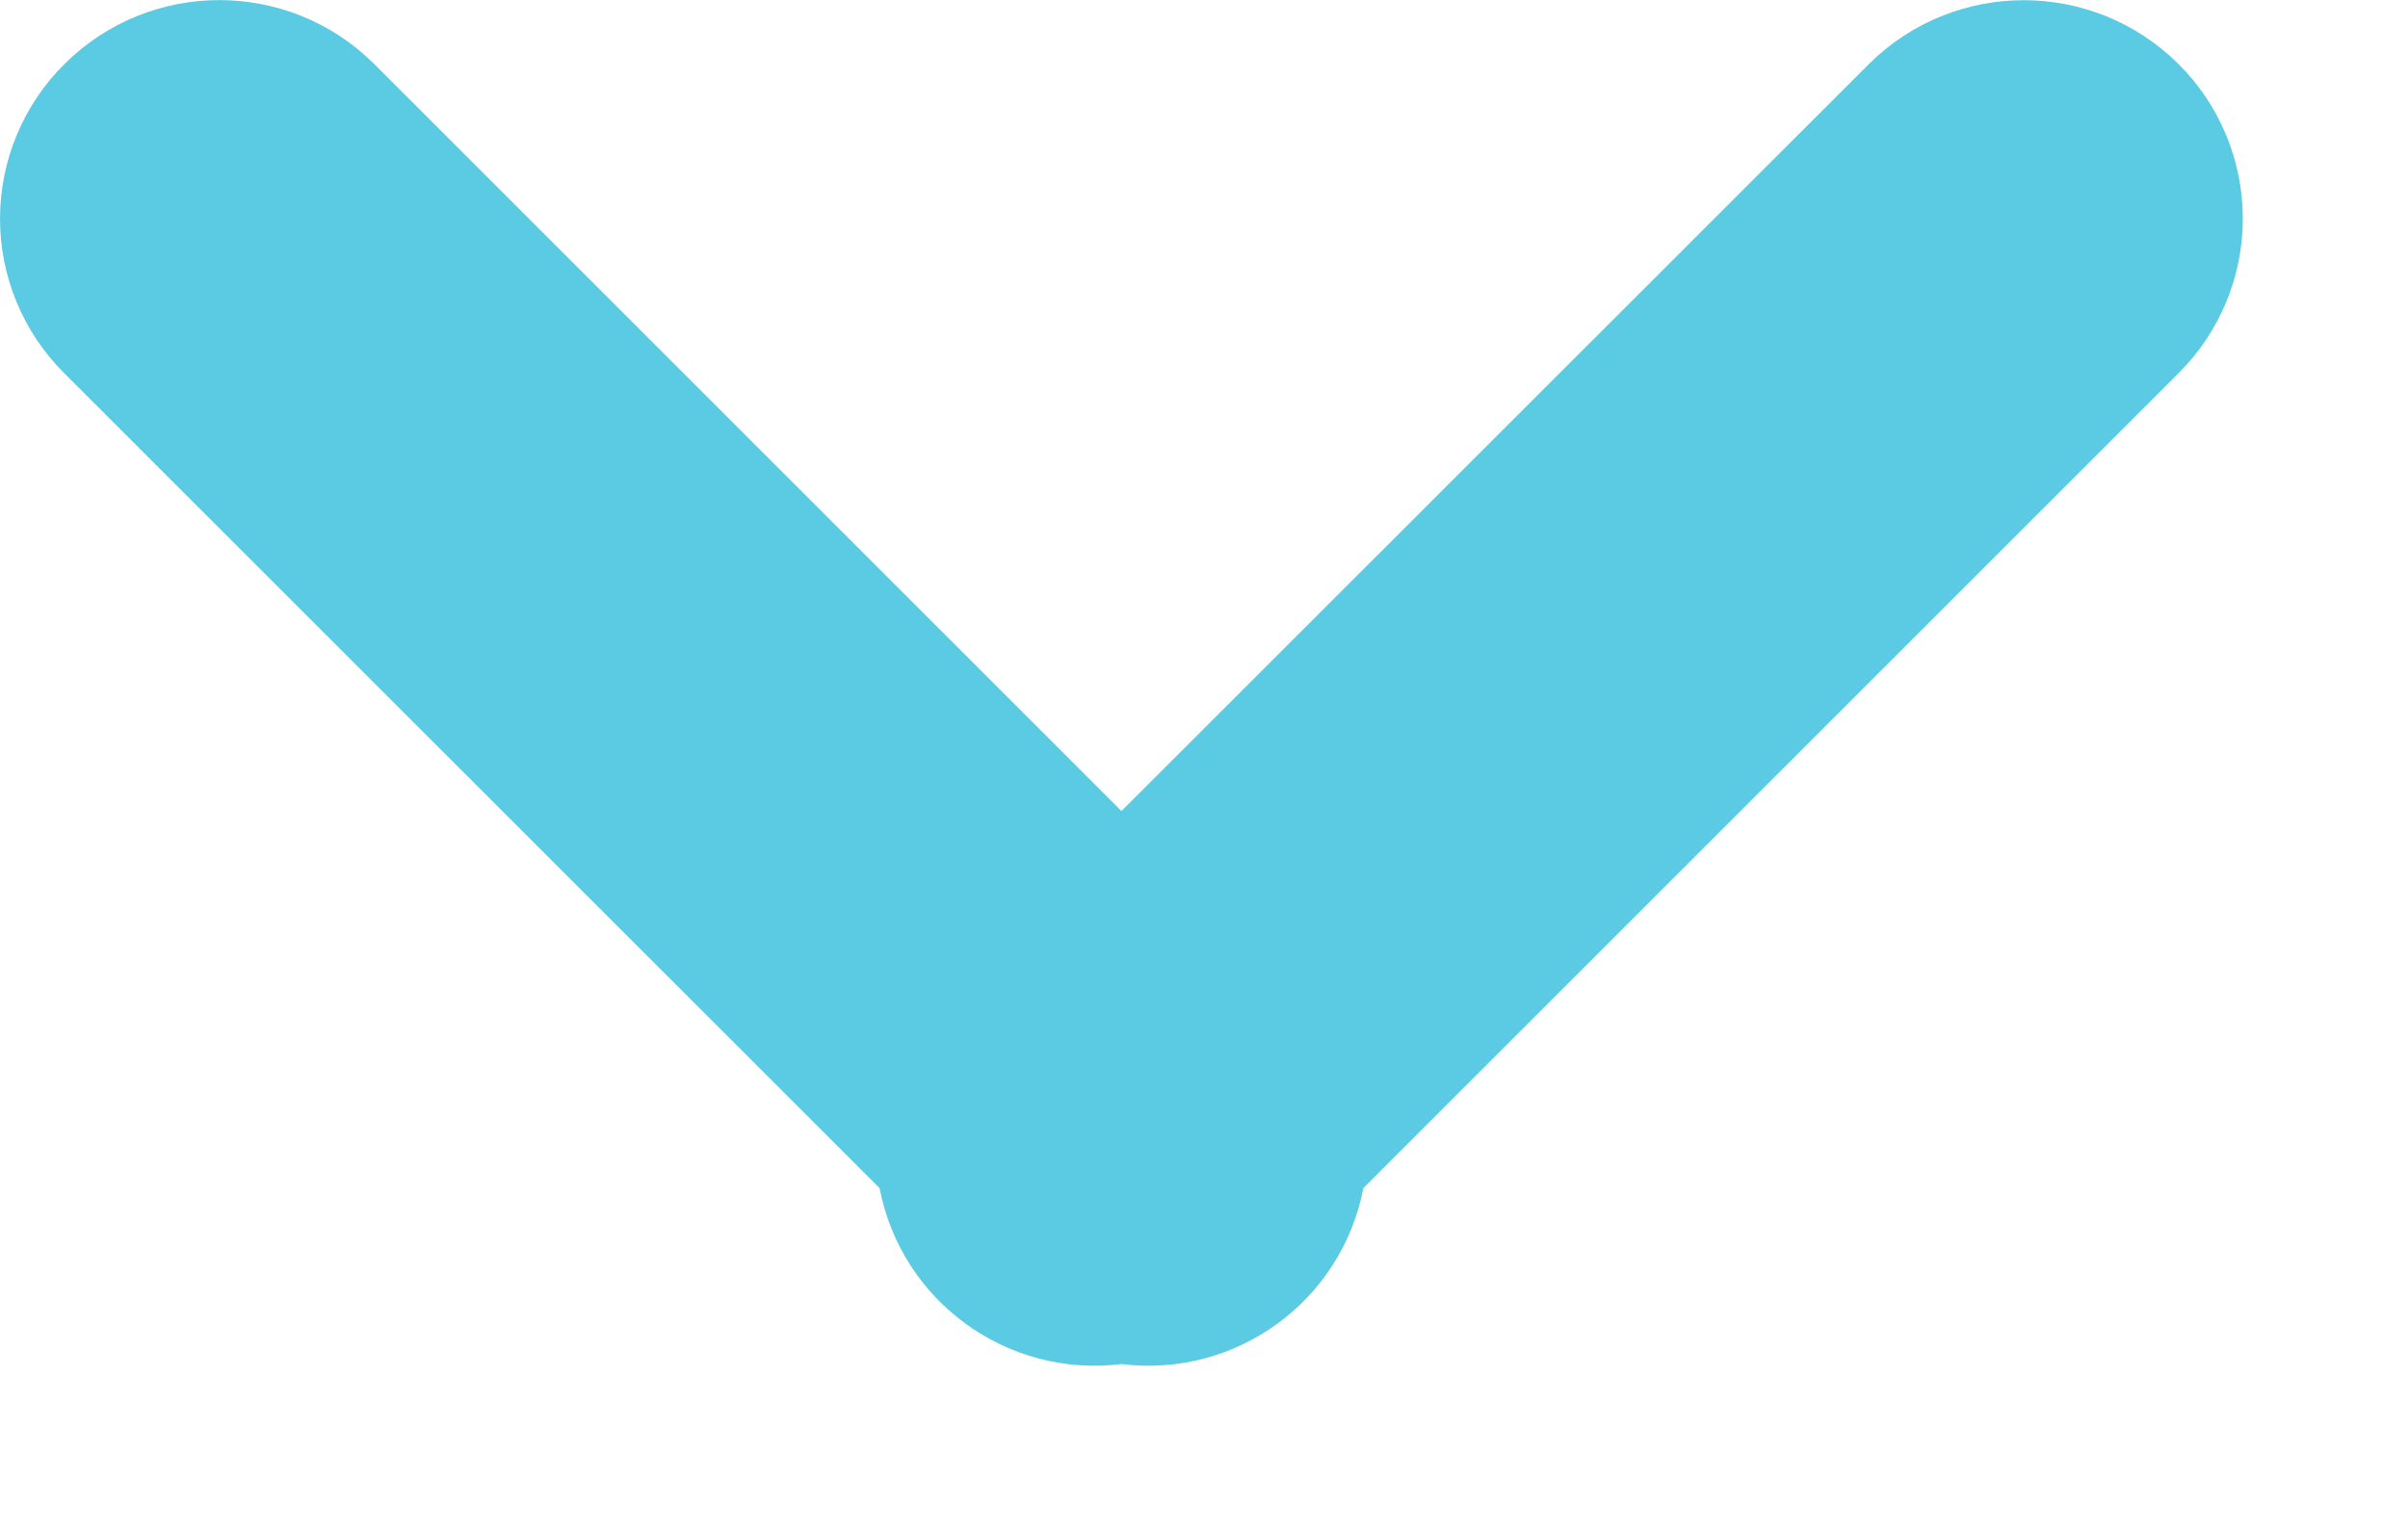
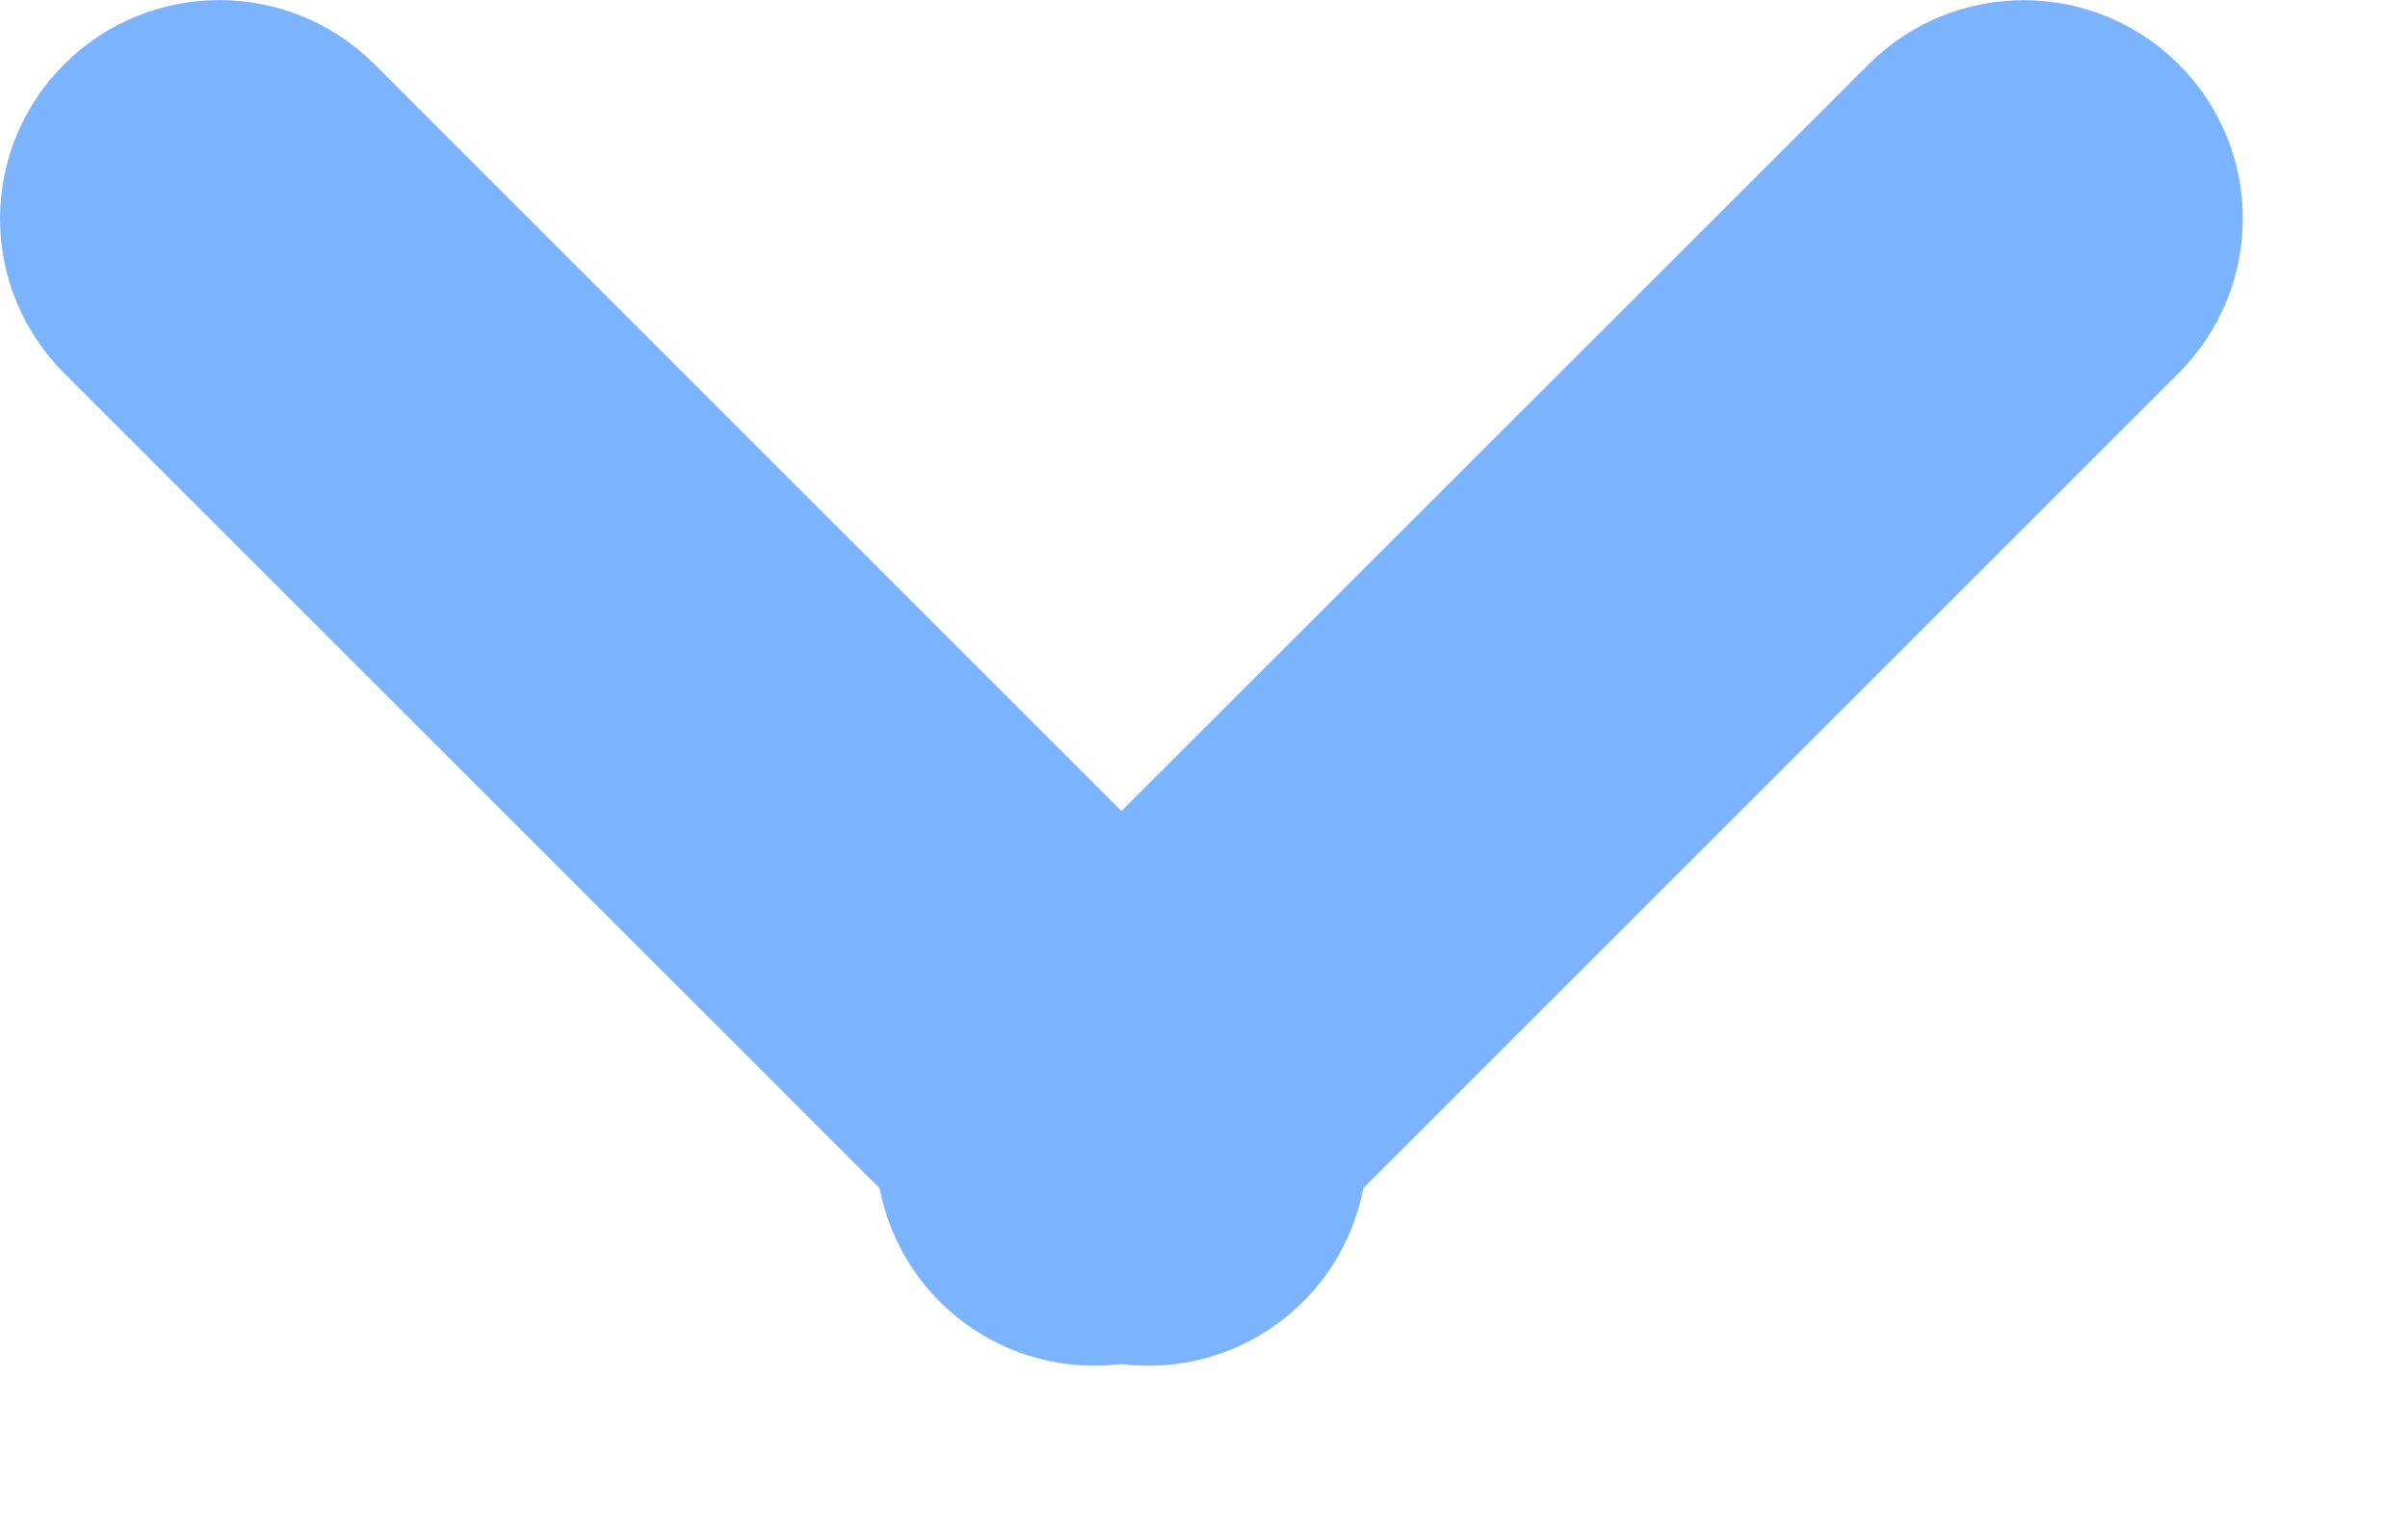
<svg xmlns="http://www.w3.org/2000/svg" width="11" height="7" viewBox="0 0 11 7">
-   <path d="M5.123 3.706L1.707.29A1.003 1.003 0 0 0 .295.292a.996.996 0 0 0-.003 1.412l3.726 3.725a1 1 0 0 0 1.105.804 1 1 0 0 0 1.105-.804l3.725-3.725A.996.996 0 0 0 9.951.292 1.003 1.003 0 0 0 8.54.29L5.123 3.706z" fill="#5BCBE3" fill-rule="evenodd" />
+   <path d="M5.123 3.706L1.707.29A1.003 1.003 0 0 0 .295.292a.996.996 0 0 0-.003 1.412l3.726 3.725a1 1 0 0 0 1.105.804 1 1 0 0 0 1.105-.804l3.725-3.725A.996.996 0 0 0 9.951.292 1.003 1.003 0 0 0 8.54.29L5.123 3.706z" fill="#7bb3ff" fill-rule="evenodd" />
</svg>
